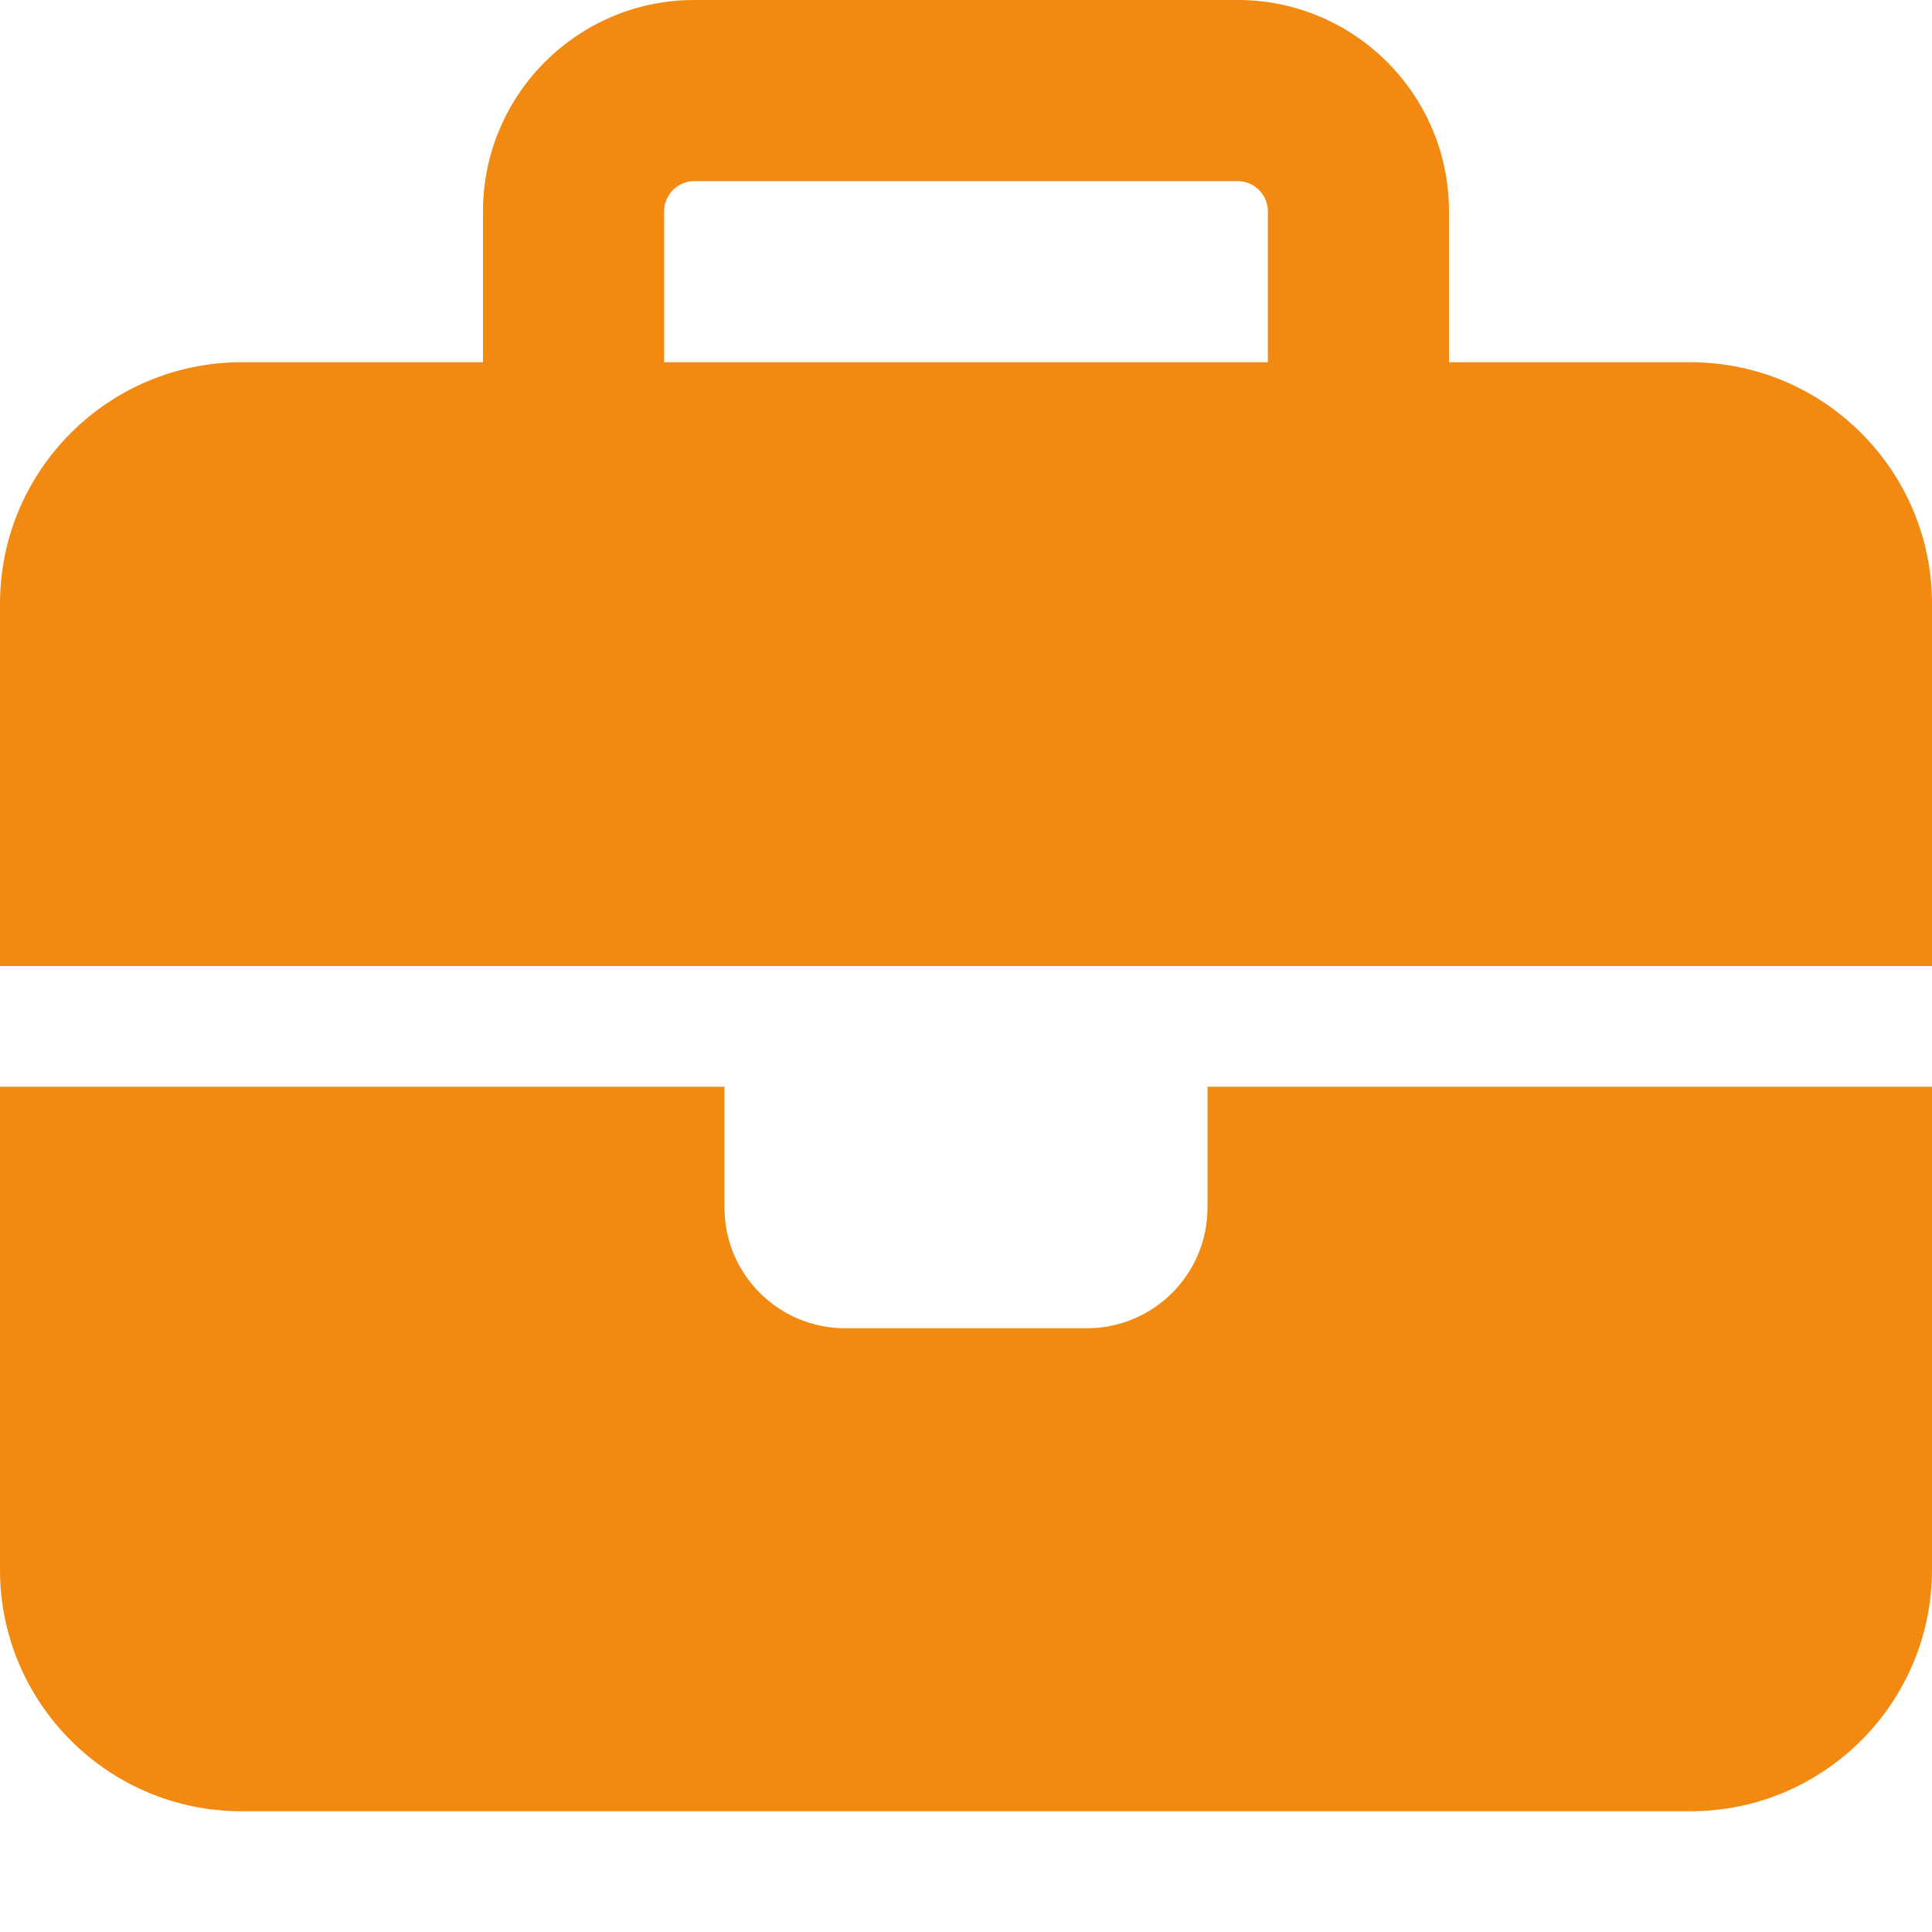
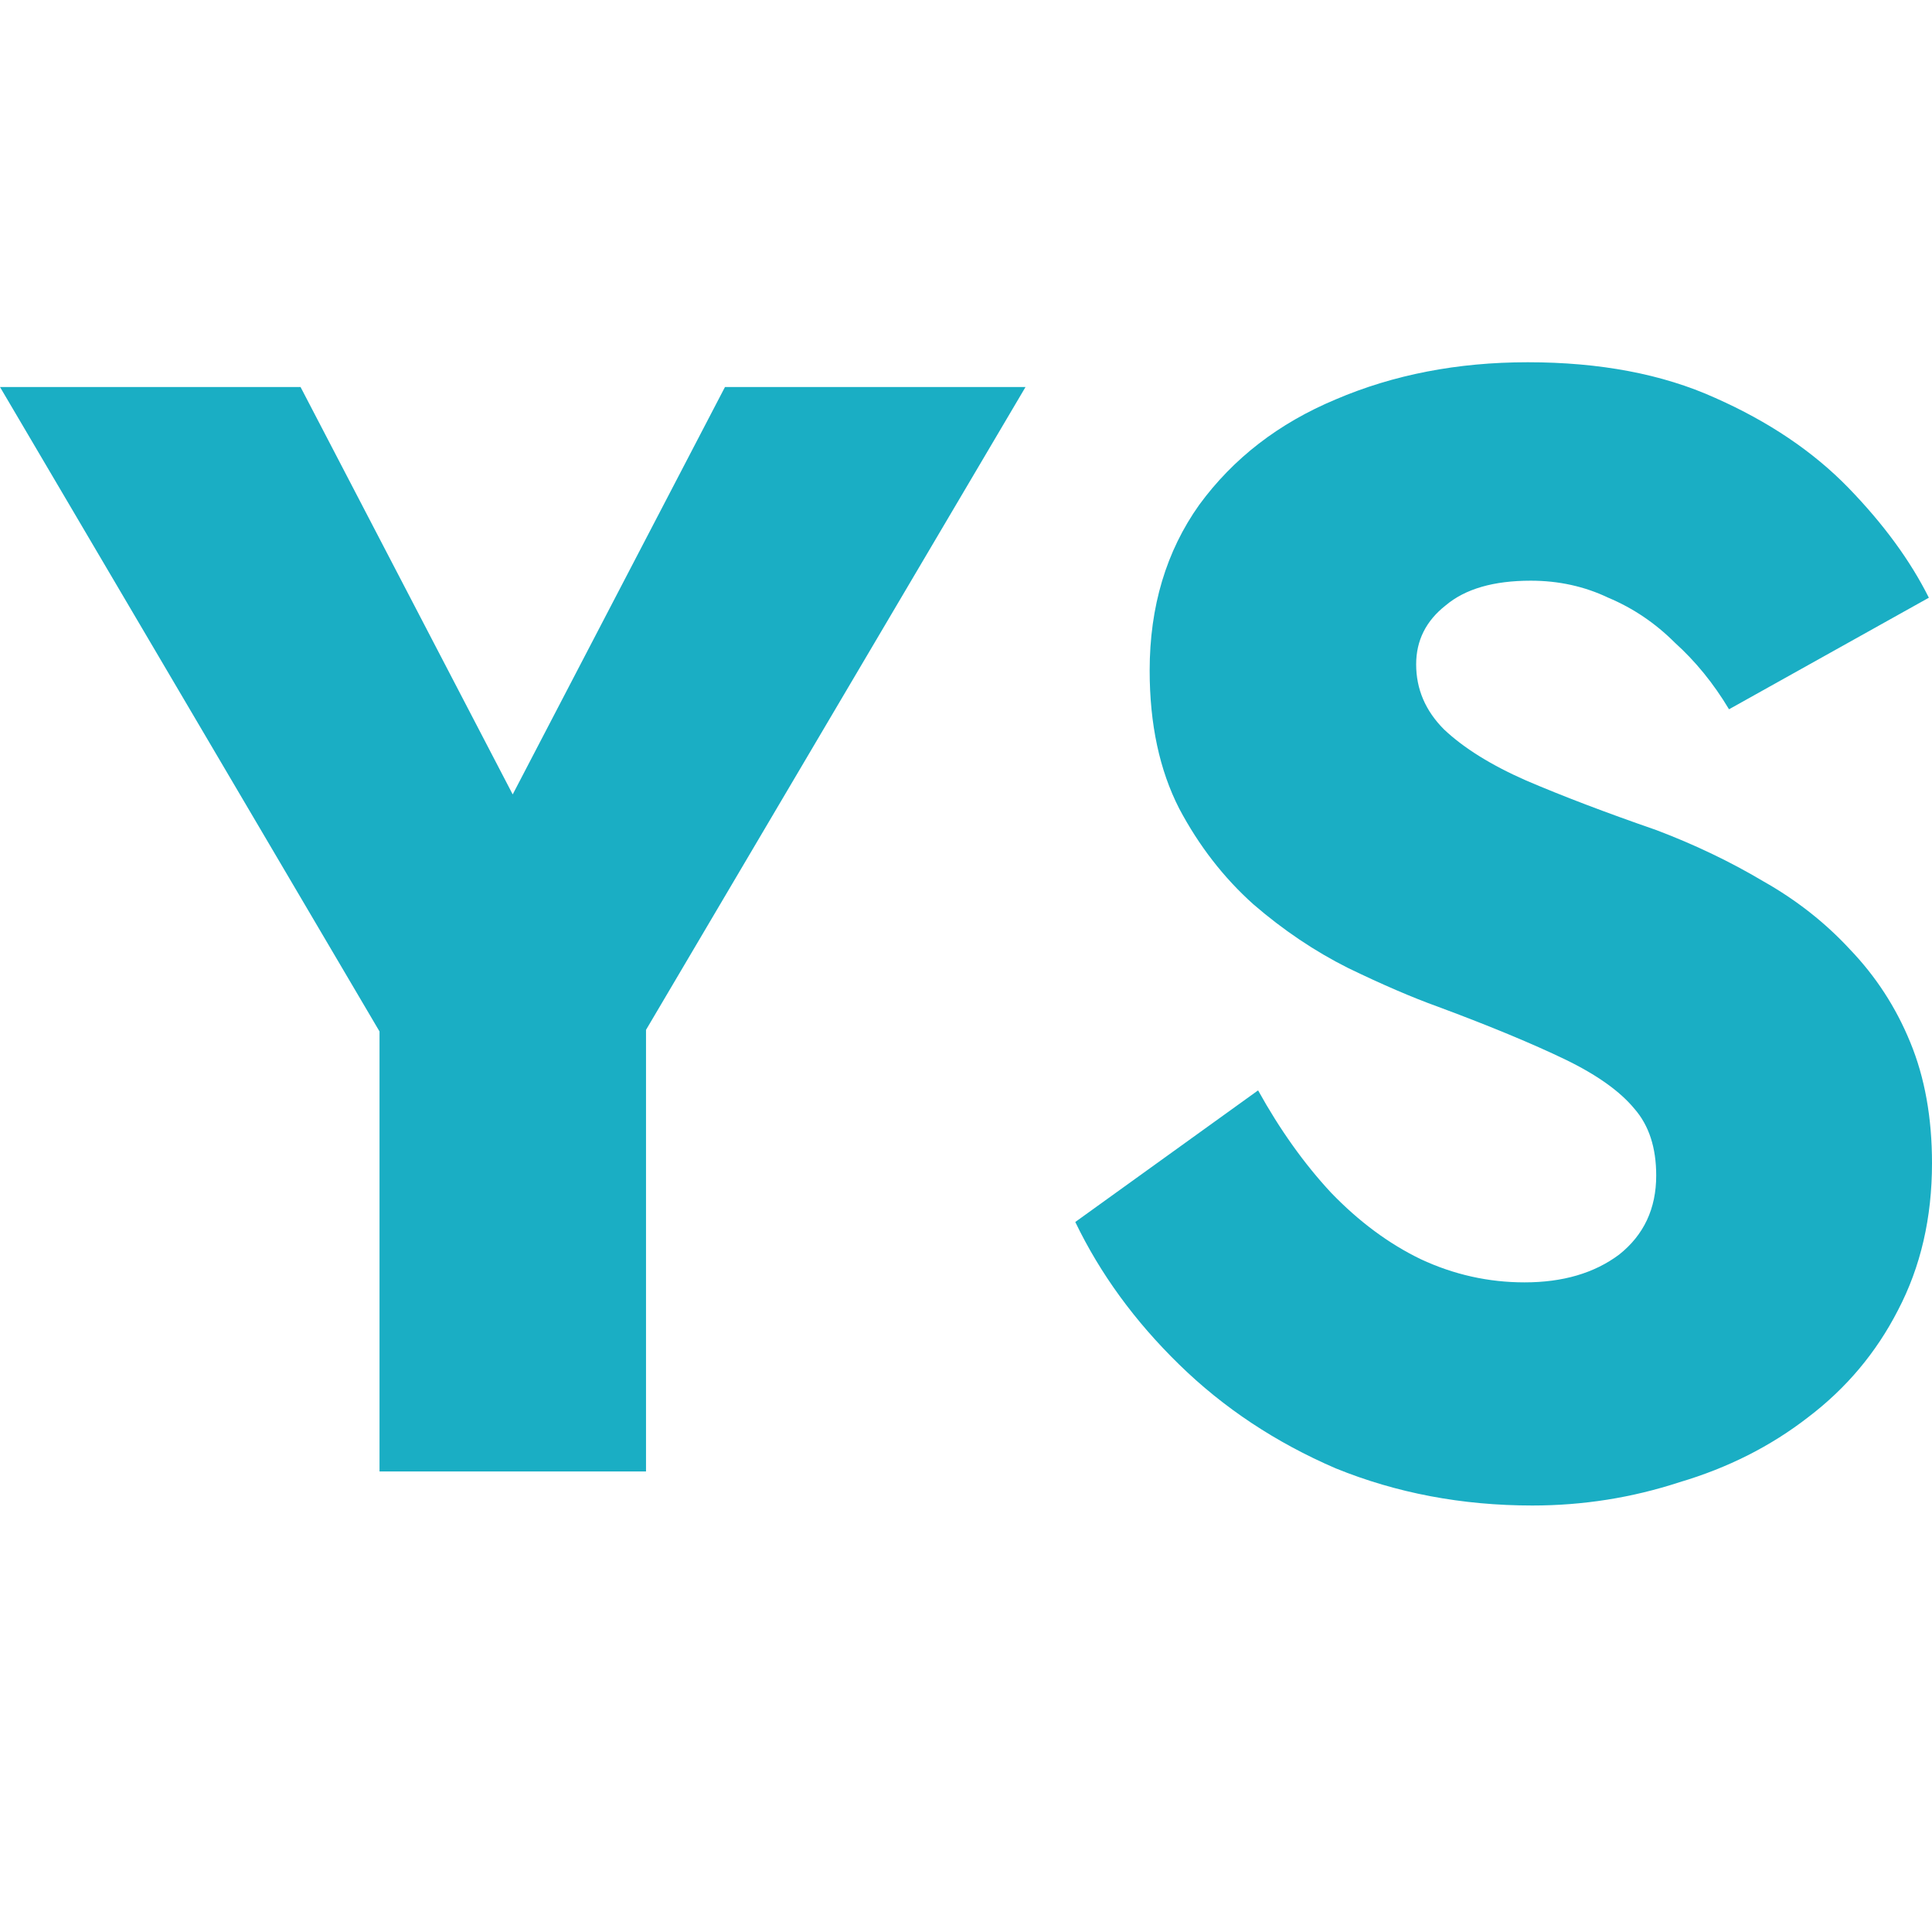
- <svg xmlns="http://www.w3.org/2000/svg" width="16" height="16" viewBox="0 0 512 512">
-   <path d="M184 48H328c4.4 0 8 3.6 8 8V96H176V56c0-4.4 3.6-8 8-8zm-56 8V96H64C28.7 96 0 124.7 0 160v96H192 320 512V160c0-35.3-28.7-64-64-64H384V56c0-30.9-25.1-56-56-56H184c-30.9 0-56 25.1-56 56zM512 288H320v32c0 17.7-14.3 32-32 32H224c-17.7 0-32-14.3-32-32V288H0V416c0 35.3 28.7 64 64 64H448c35.3 0 64-28.7 64-64V288z" fill="#f28911" />
+ <svg xmlns="http://www.w3.org/2000/svg" width="16" height="16" viewBox="0 0 16 16" fill="none">
+   <path d="M6.004 3.205L4.246 6.579L2.489 3.205H0L3.143 8.542V12.186H5.35V8.529L8.493 3.205H6.004Z" fill="#1AAEC4" />
+   <path d="M10.419 9.03L8.905 10.12C9.111 10.548 9.397 10.941 9.765 11.3C10.133 11.66 10.565 11.946 11.061 12.16C11.565 12.365 12.108 12.468 12.69 12.468C13.109 12.468 13.515 12.404 13.909 12.275C14.311 12.156 14.666 11.976 14.974 11.737C15.29 11.497 15.538 11.202 15.718 10.851C15.906 10.492 16 10.086 16 9.633C16 9.256 15.94 8.923 15.82 8.632C15.701 8.341 15.534 8.085 15.32 7.862C15.115 7.64 14.875 7.452 14.602 7.298C14.328 7.135 14.033 6.994 13.716 6.874C13.297 6.729 12.938 6.592 12.639 6.464C12.348 6.336 12.121 6.194 11.959 6.041C11.805 5.887 11.728 5.707 11.728 5.502C11.728 5.305 11.809 5.142 11.972 5.014C12.134 4.877 12.369 4.809 12.677 4.809C12.908 4.809 13.122 4.856 13.319 4.95C13.524 5.036 13.708 5.16 13.87 5.322C14.041 5.476 14.191 5.66 14.319 5.874L15.974 4.95C15.82 4.642 15.598 4.339 15.307 4.039C15.016 3.74 14.649 3.492 14.204 3.295C13.768 3.098 13.25 3 12.652 3C12.07 3 11.54 3.103 11.061 3.308C10.59 3.505 10.214 3.795 9.932 4.18C9.658 4.565 9.521 5.023 9.521 5.553C9.521 5.998 9.603 6.378 9.765 6.695C9.928 7.003 10.133 7.268 10.381 7.49C10.629 7.704 10.89 7.879 11.163 8.016C11.446 8.153 11.694 8.26 11.908 8.337C12.344 8.499 12.694 8.645 12.96 8.773C13.225 8.901 13.417 9.038 13.537 9.184C13.656 9.321 13.716 9.504 13.716 9.735C13.716 10.009 13.614 10.227 13.409 10.39C13.203 10.544 12.942 10.62 12.626 10.62C12.327 10.62 12.04 10.556 11.766 10.428C11.501 10.3 11.253 10.116 11.022 9.876C10.8 9.637 10.599 9.355 10.419 9.03Z" fill="#1AAEC4" />
</svg>
